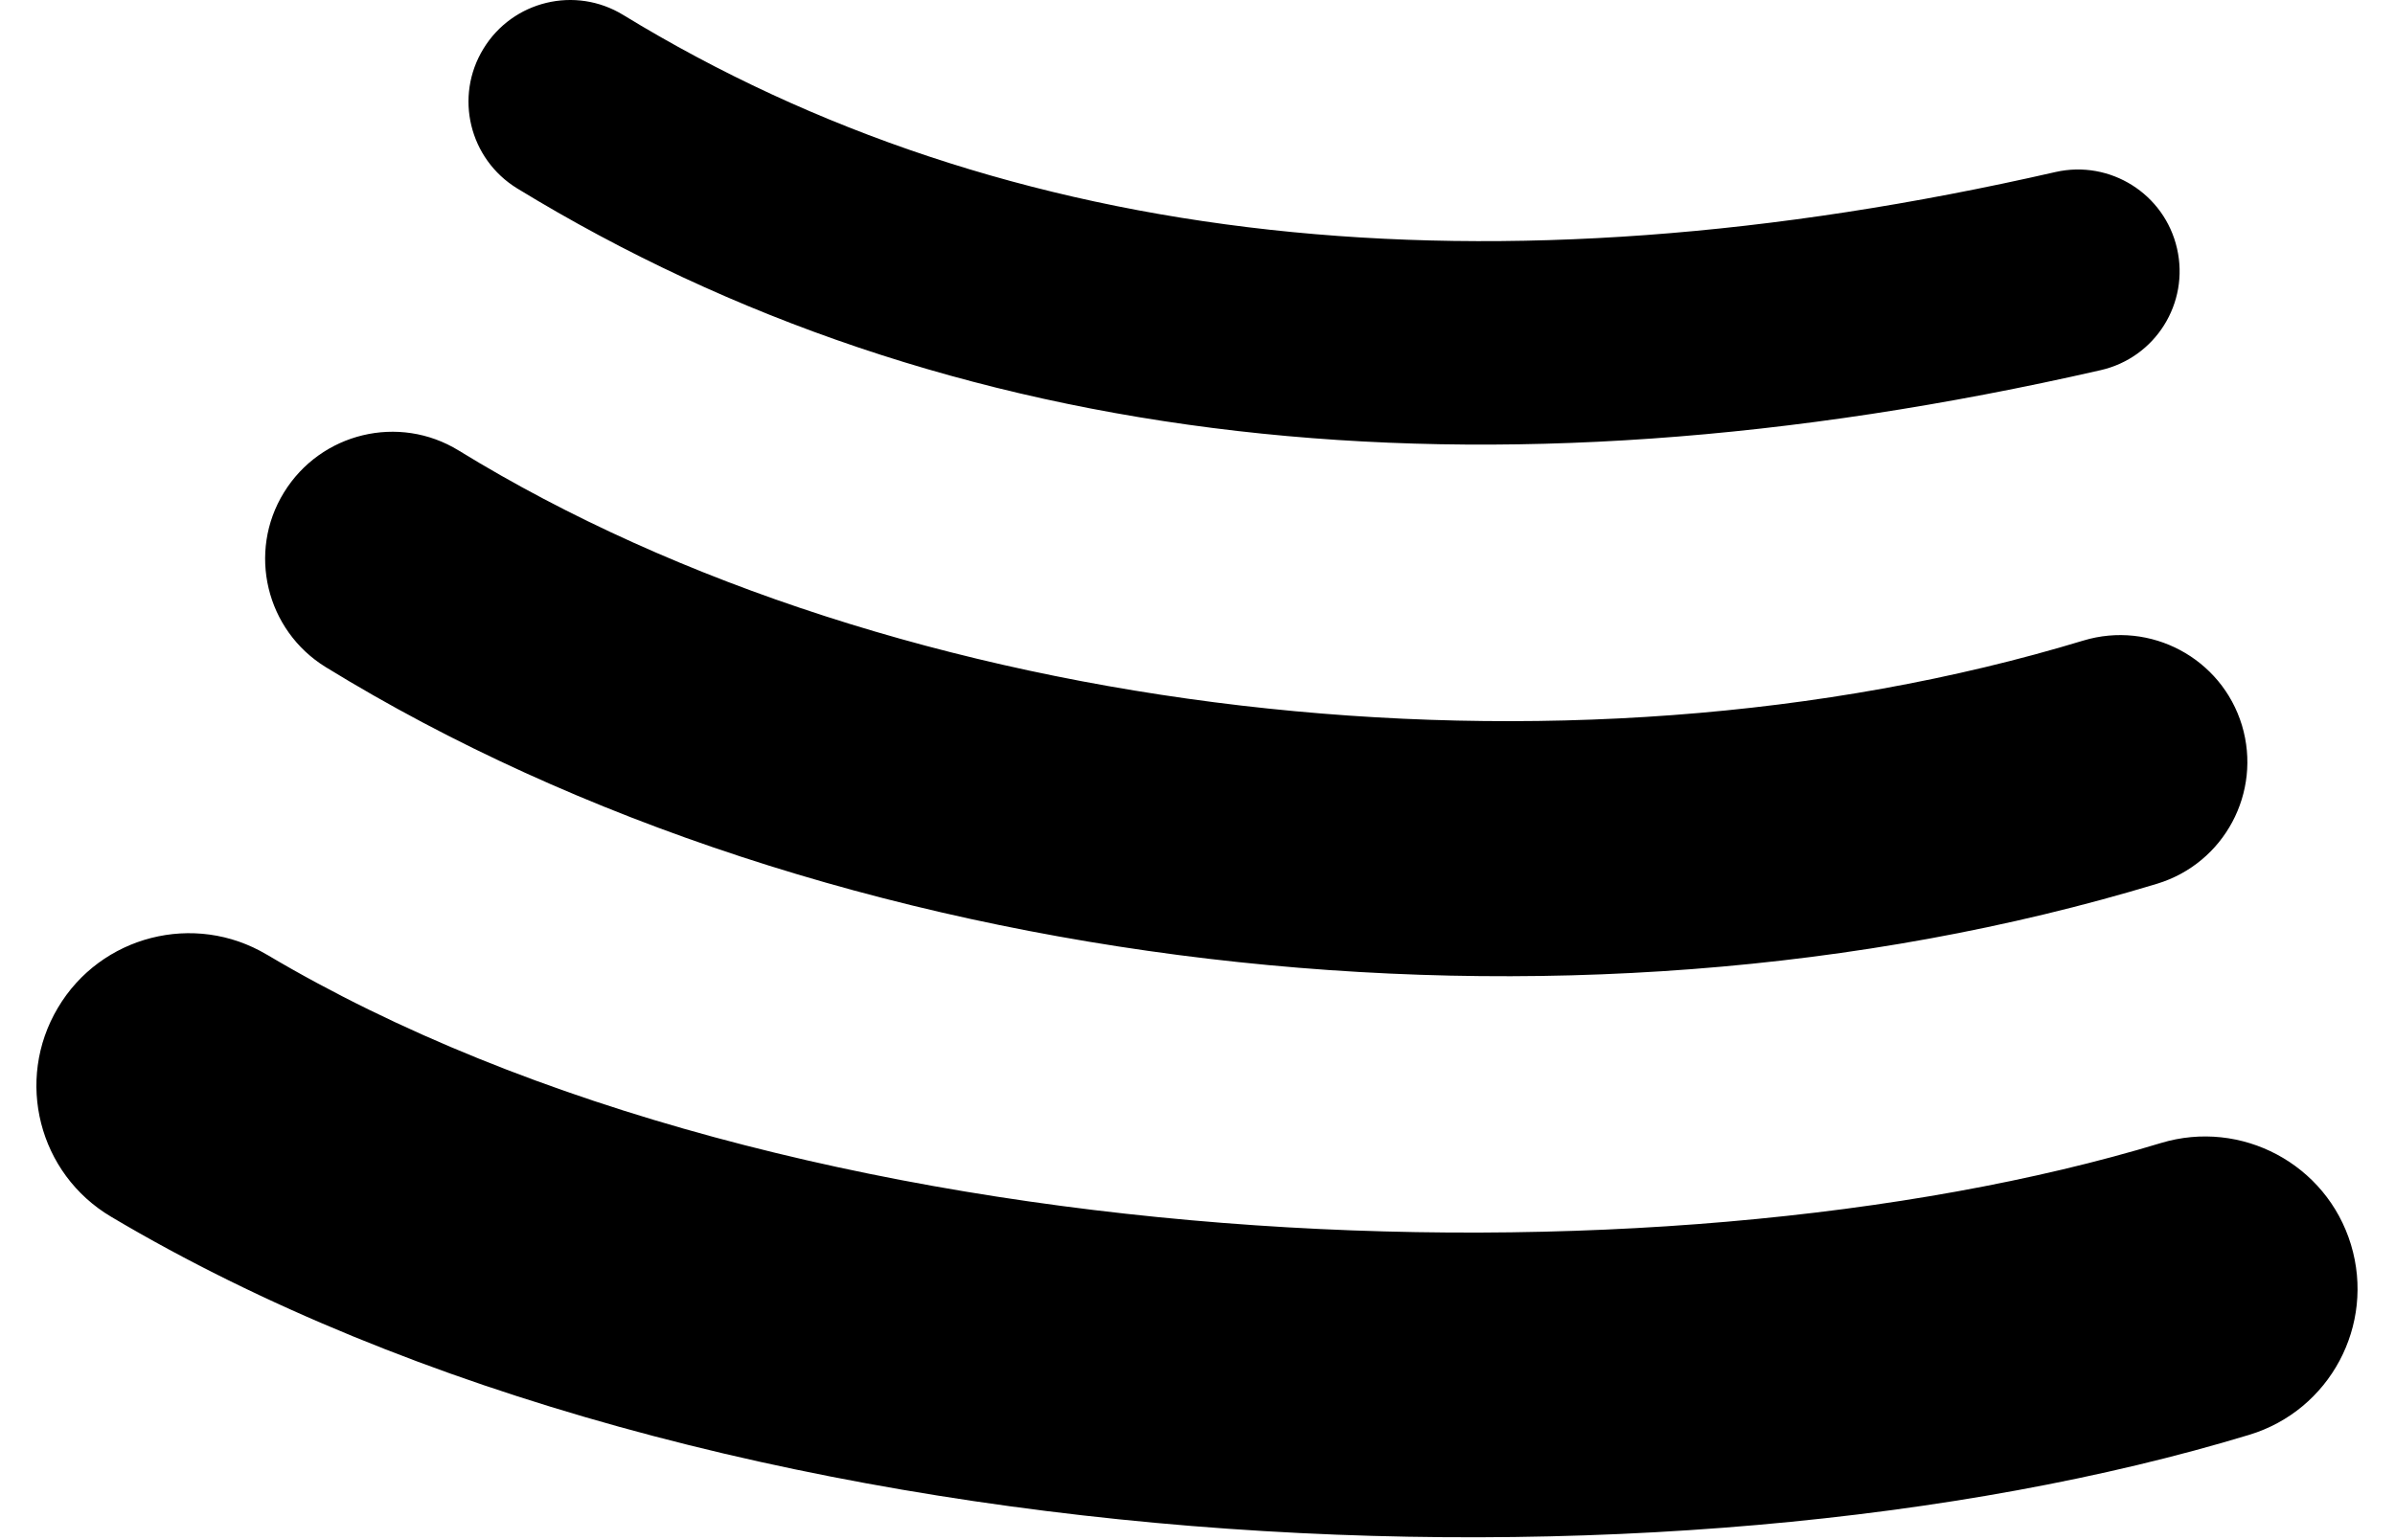
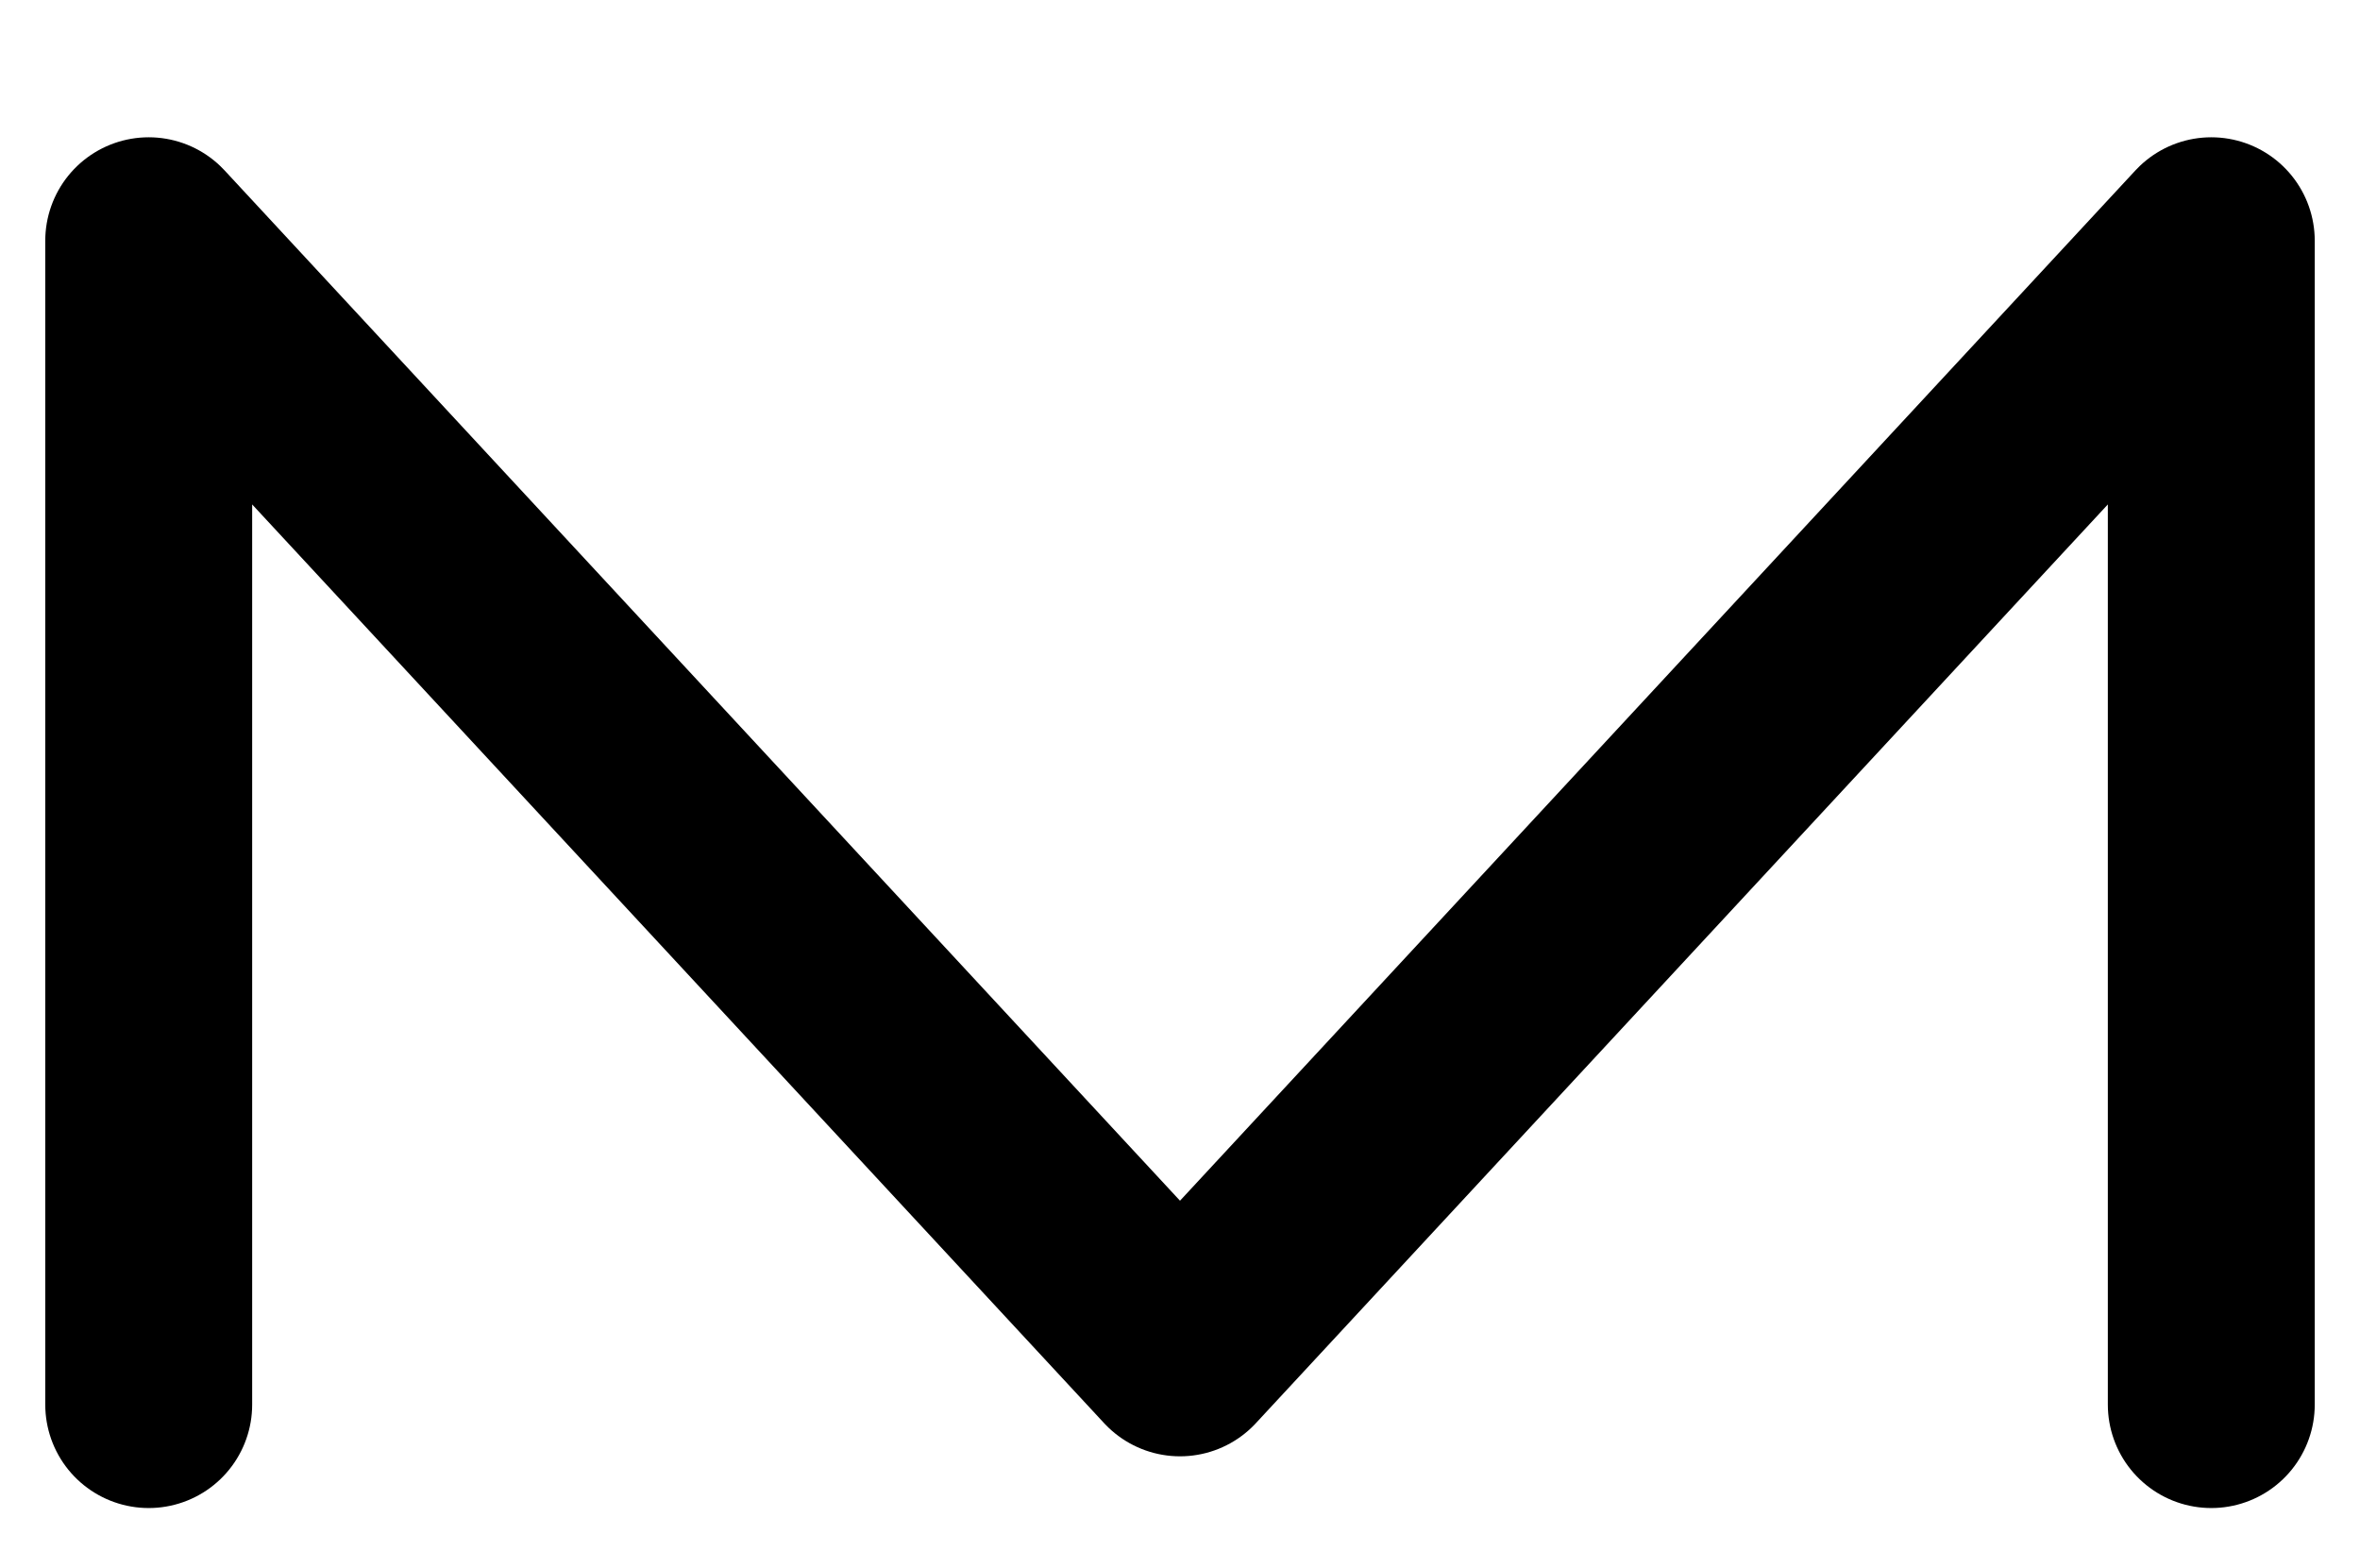
- <svg xmlns="http://www.w3.org/2000/svg" width="28" height="18" viewBox="0 0 730 484" fill="none">
-   <path fill="currentColor" d="M6.737 316.937C20.201 294.159 49.699 286.649 72.403 300.174H72.428C237.603 398.282 510.121 407.302 667.823 359.439C693.147 351.759 719.927 366.055 727.602 391.378C735.276 416.715 720.992 443.477 695.649 451.176C514.618 506.132 213.674 495.514 23.506 382.622C0.679 369.103 -6.788 339.685 6.737 316.937ZM77.814 154.865C89.38 136.046 113.982 130.11 132.77 141.676C270.528 226.369 480.519 250.891 643.46 201.43C664.592 195.047 686.911 206.957 693.324 228.052C699.689 249.184 687.774 271.46 666.679 277.886C480.555 334.36 249.169 307.004 90.971 209.79C72.183 198.224 66.247 173.628 77.814 154.865ZM140.542 15.301C149.722 0.246 169.428 -4.528 184.482 4.713C304.811 78.213 456.29 94.859 634.684 54.101C651.874 50.184 669.01 60.955 672.927 78.152C676.862 95.349 666.134 112.484 648.9 116.401C453.677 161.021 286.219 141.799 151.129 59.242C136.074 50.001 131.301 30.356 140.542 15.301Z" />
+ <svg xmlns="http://www.w3.org/2000/svg" width="28" height="18.6" viewBox="0 0 730 484" fill="none">
+   <path stroke="currentColor" stroke-width="64" stroke-linecap="round" stroke-linejoin="round" d="M46 434V74L365 418L684 74V434" />
</svg>
